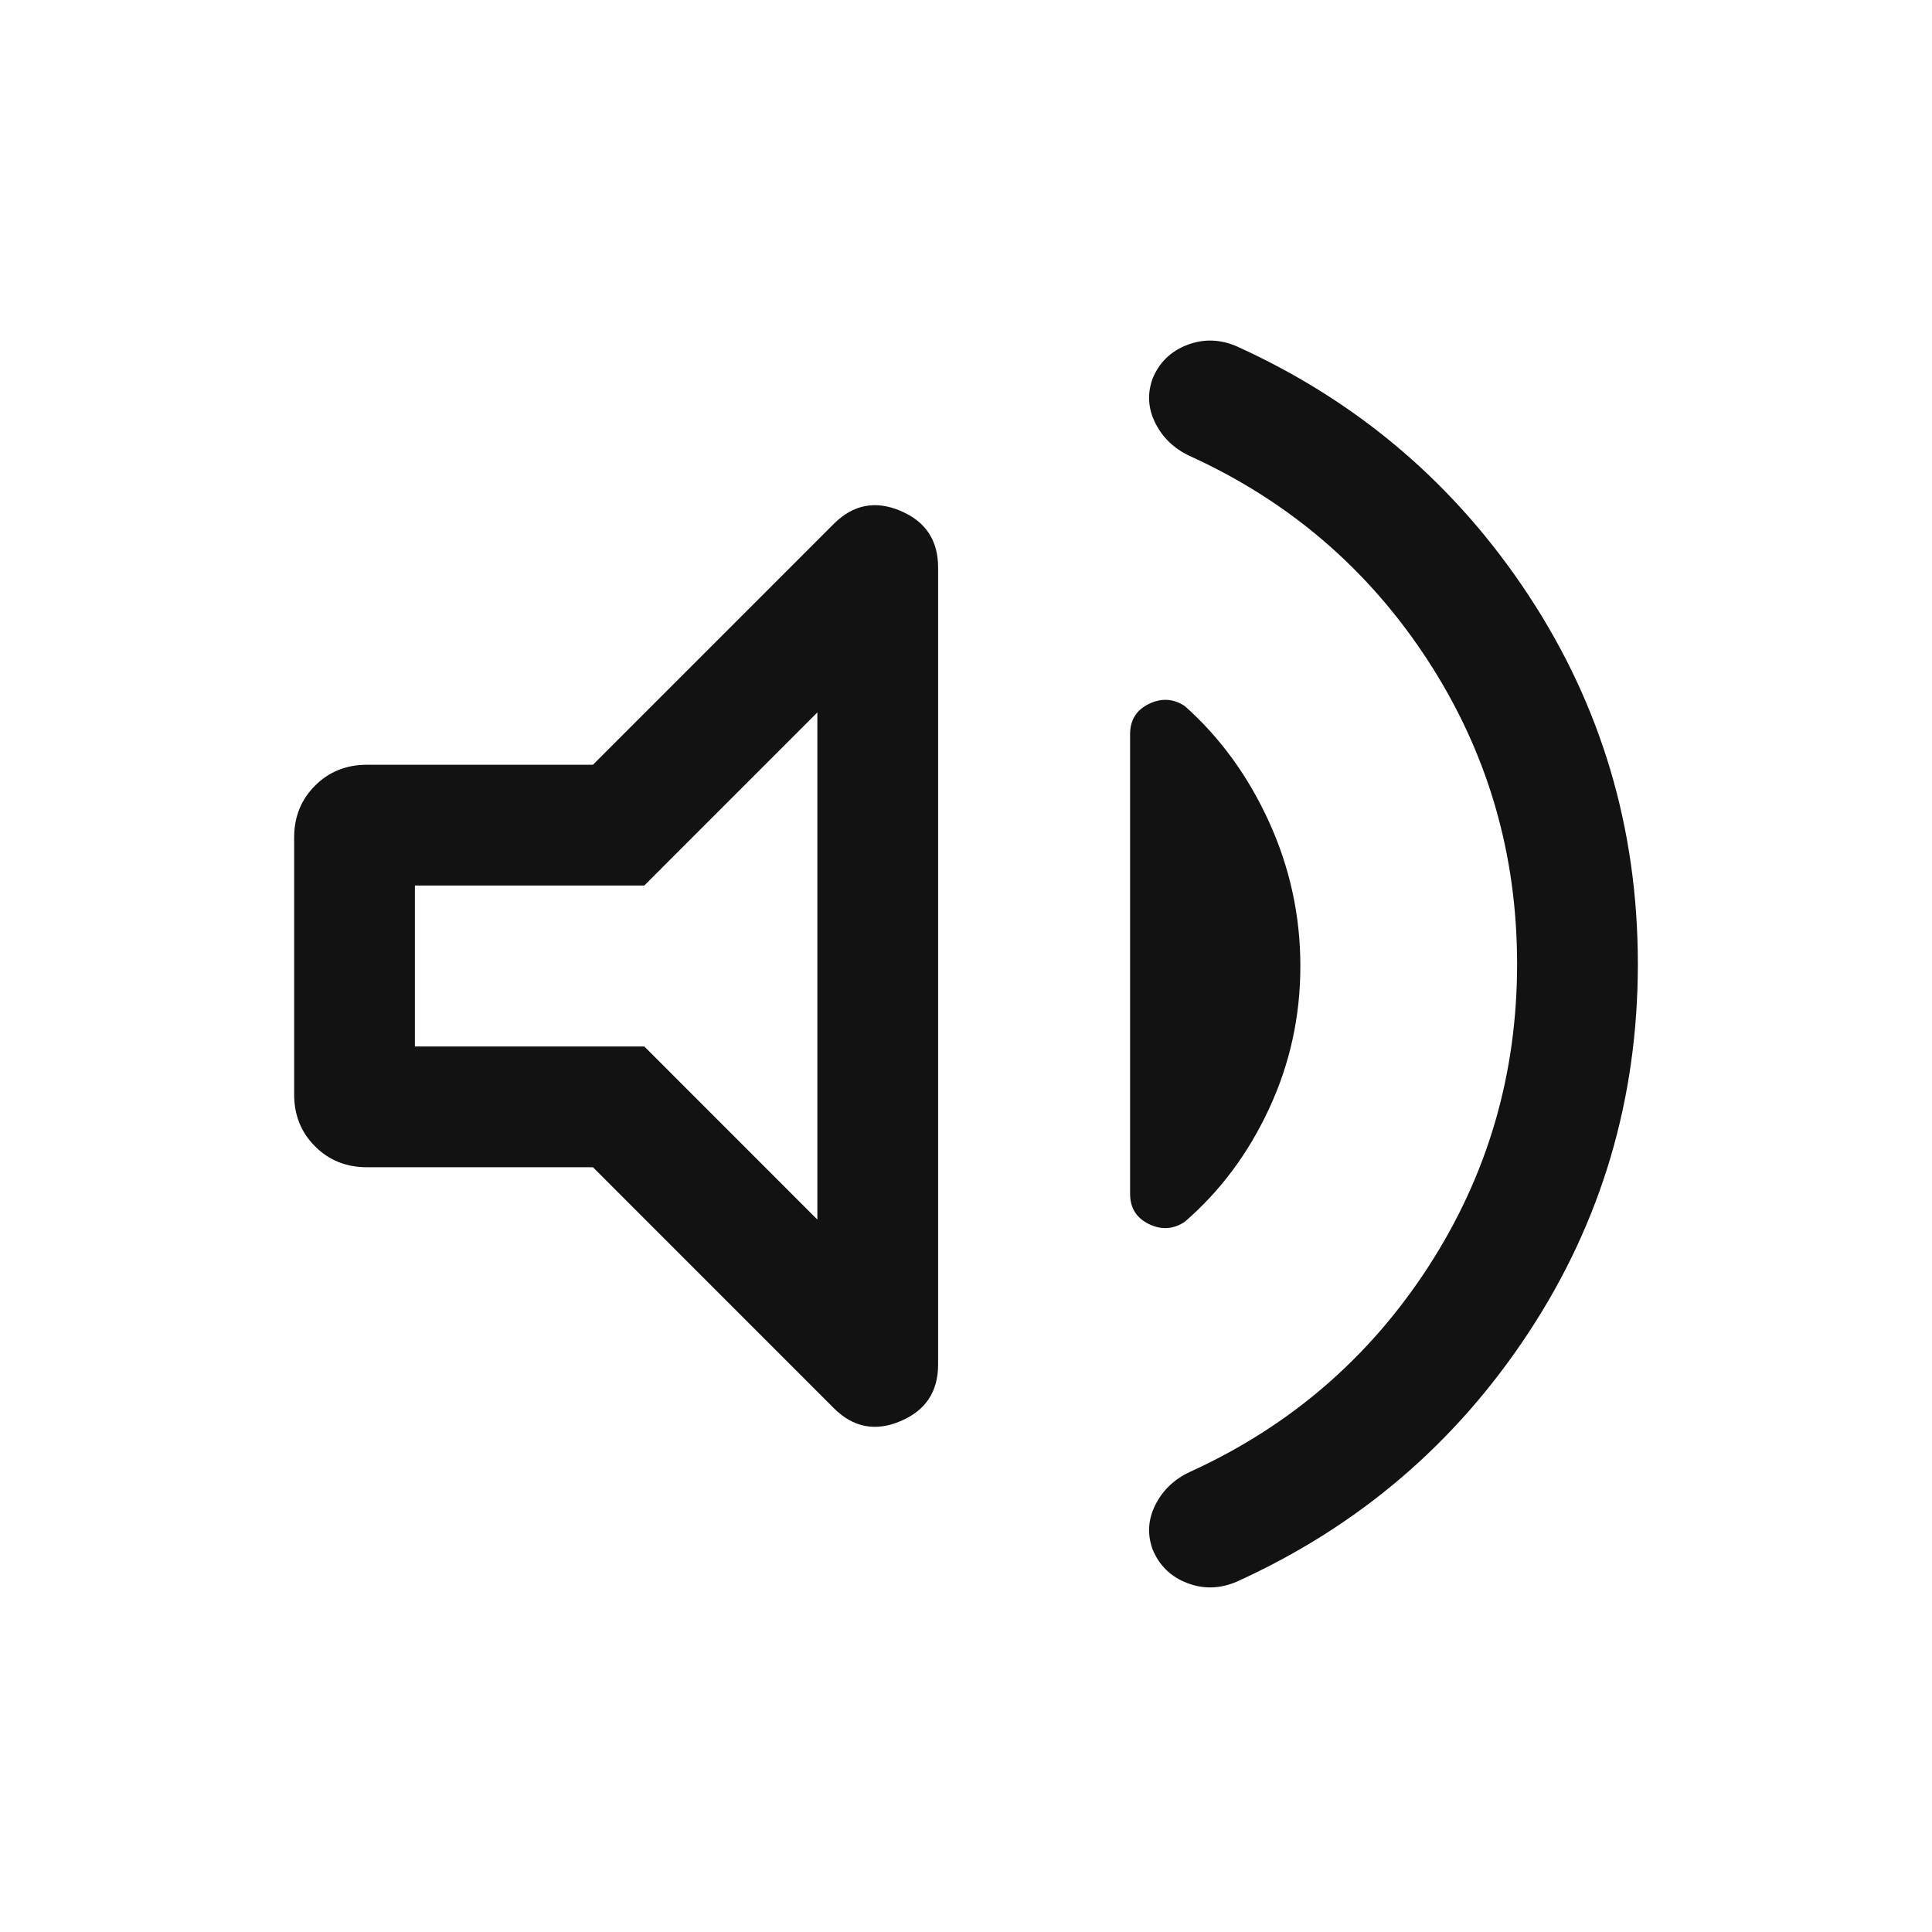
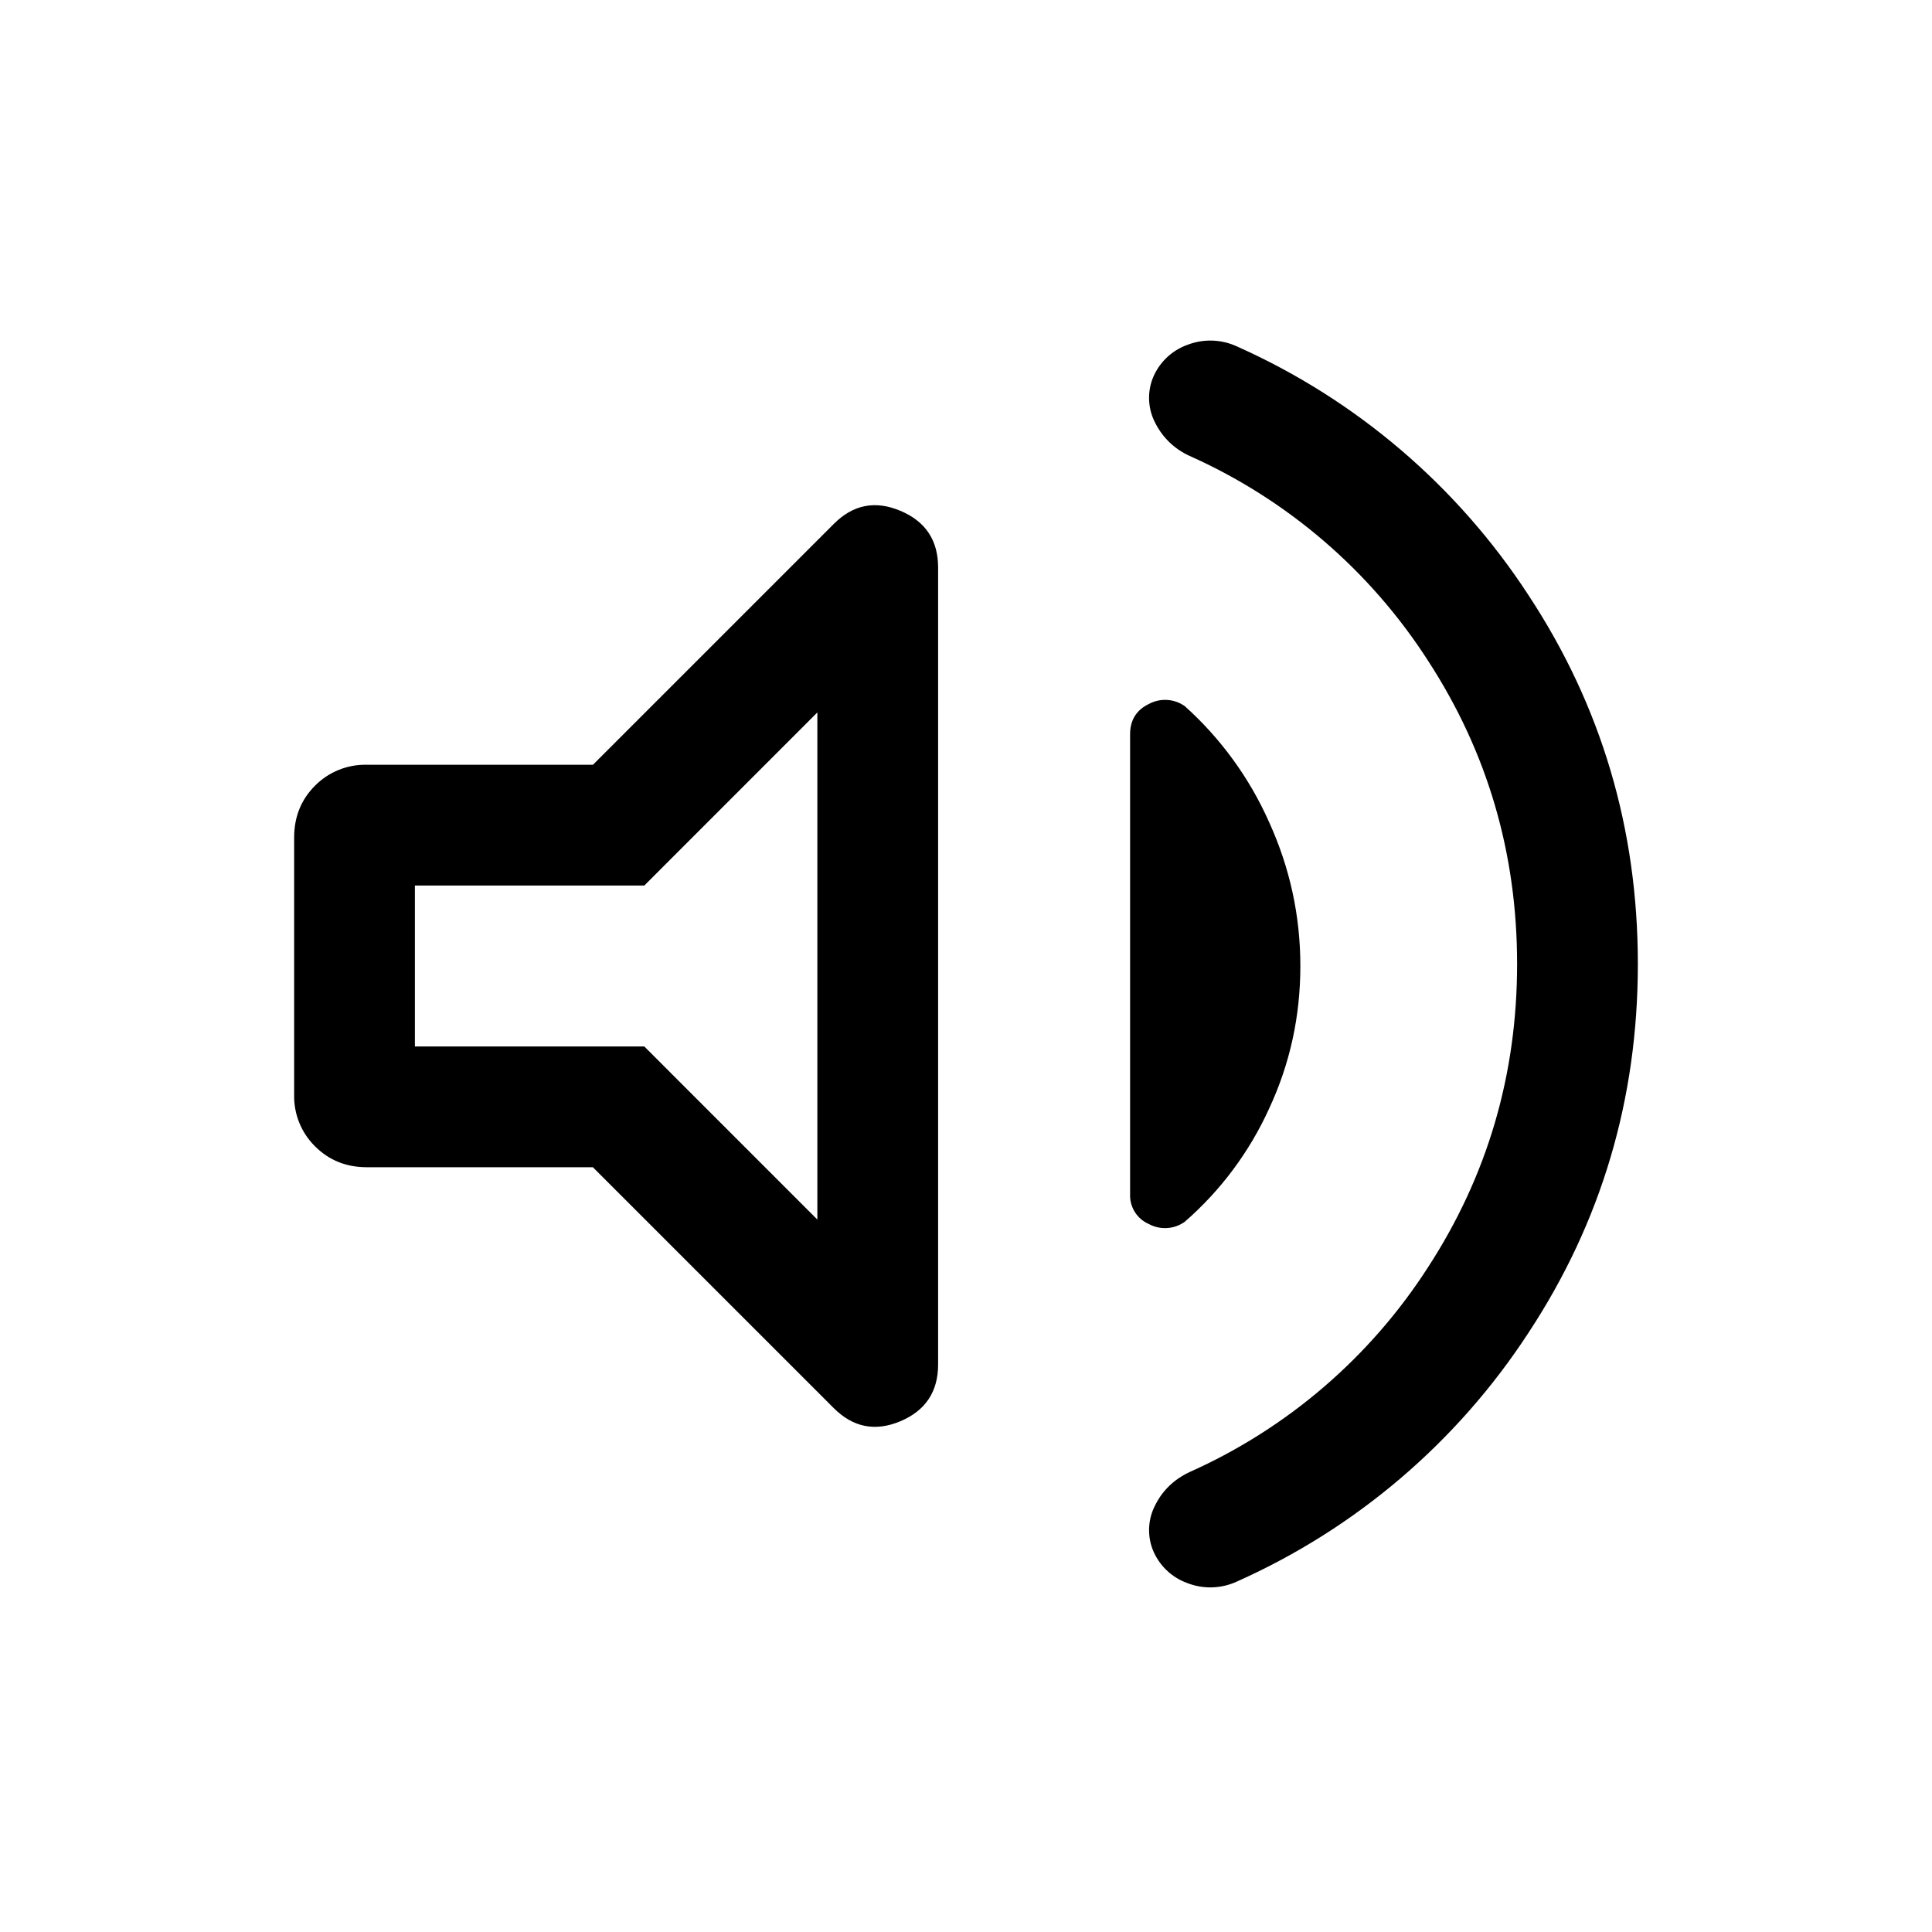
- <svg xmlns="http://www.w3.org/2000/svg" width="32" height="32" viewBox="0 0 32 32" fill="none">
-   <path d="M25.128 15.967C25.128 14.133 24.637 12.46 23.655 10.947C22.672 9.434 21.355 8.302 19.703 7.551C19.446 7.43 19.257 7.249 19.136 7.008C19.015 6.767 19 6.521 19.091 6.27C19.201 6.003 19.392 5.817 19.664 5.713C19.936 5.609 20.211 5.617 20.49 5.739C22.5 6.651 24.109 8.025 25.317 9.859C26.524 11.692 27.128 13.728 27.128 15.966C27.128 18.204 26.524 20.24 25.317 22.074C24.109 23.909 22.5 25.282 20.49 26.195C20.211 26.316 19.936 26.325 19.664 26.22C19.392 26.116 19.201 25.93 19.091 25.663C19 25.412 19.015 25.167 19.136 24.926C19.257 24.685 19.446 24.503 19.703 24.382C21.355 23.631 22.672 22.499 23.655 20.986C24.637 19.473 25.128 17.8 25.128 15.967ZM9.821 19.333H6.077C5.735 19.333 5.449 19.218 5.218 18.987C4.987 18.756 4.872 18.47 4.872 18.128V13.872C4.872 13.53 4.987 13.244 5.218 13.013C5.449 12.782 5.735 12.667 6.077 12.667H9.821L13.81 8.677C14.13 8.357 14.498 8.285 14.914 8.461C15.33 8.636 15.538 8.949 15.538 9.4V22.6C15.538 23.051 15.33 23.364 14.914 23.539C14.498 23.715 14.13 23.643 13.81 23.323L9.821 19.333ZM21.538 16.001C21.538 16.833 21.366 17.62 21.02 18.363C20.675 19.106 20.21 19.73 19.624 20.236C19.436 20.362 19.237 20.375 19.029 20.274C18.822 20.173 18.718 20.007 18.718 19.774V12.159C18.718 11.927 18.822 11.76 19.029 11.659C19.237 11.558 19.436 11.57 19.624 11.695C20.21 12.216 20.675 12.856 21.02 13.615C21.366 14.374 21.538 15.17 21.538 16.001ZM13.538 11.8L10.672 14.667H6.872V17.333H10.672L13.538 20.2V11.8Z" fill="#131212" />
+ <svg xmlns="http://www.w3.org/2000/svg" viewBox="0 0 32 32">
+   <path fill="currentColor" d="M25.128 15.967c0-1.834-.49-3.507-1.473-5.02a9.11 9.11 0 0 0-3.952-3.396 1.175 1.175 0 0 1-.567-.543.894.894 0 0 1-.045-.738.97.97 0 0 1 .573-.557 1.05 1.05 0 0 1 .826.026 11.215 11.215 0 0 1 4.827 4.12c1.207 1.833 1.811 3.87 1.811 6.107 0 2.238-.604 4.274-1.811 6.108a11.217 11.217 0 0 1-4.827 4.12 1.05 1.05 0 0 1-.826.026.97.97 0 0 1-.573-.557.894.894 0 0 1 .045-.737c.121-.241.31-.423.567-.544a9.11 9.11 0 0 0 3.952-3.396c.982-1.513 1.473-3.186 1.473-5.02ZM9.821 19.333H6.077c-.342 0-.628-.115-.859-.346a1.166 1.166 0 0 1-.346-.859v-4.256c0-.342.115-.628.346-.859a1.17 1.17 0 0 1 .859-.346h3.744l3.99-3.99c.319-.32.687-.392 1.103-.216.416.175.624.488.624.939v13.2c0 .45-.208.764-.624.94-.416.175-.784.103-1.104-.217l-3.99-3.99Zm11.717-3.332c0 .832-.172 1.62-.518 2.362a5.503 5.503 0 0 1-1.396 1.873.562.562 0 0 1-.595.038.517.517 0 0 1-.311-.5V12.16c0-.232.104-.4.311-.5a.565.565 0 0 1 .595.036 5.68 5.68 0 0 1 1.396 1.92c.346.76.518 1.555.518 2.386Zm-8-4.201-2.866 2.867h-3.8v2.666h3.8l2.866 2.867v-8.4Z" />
</svg>
